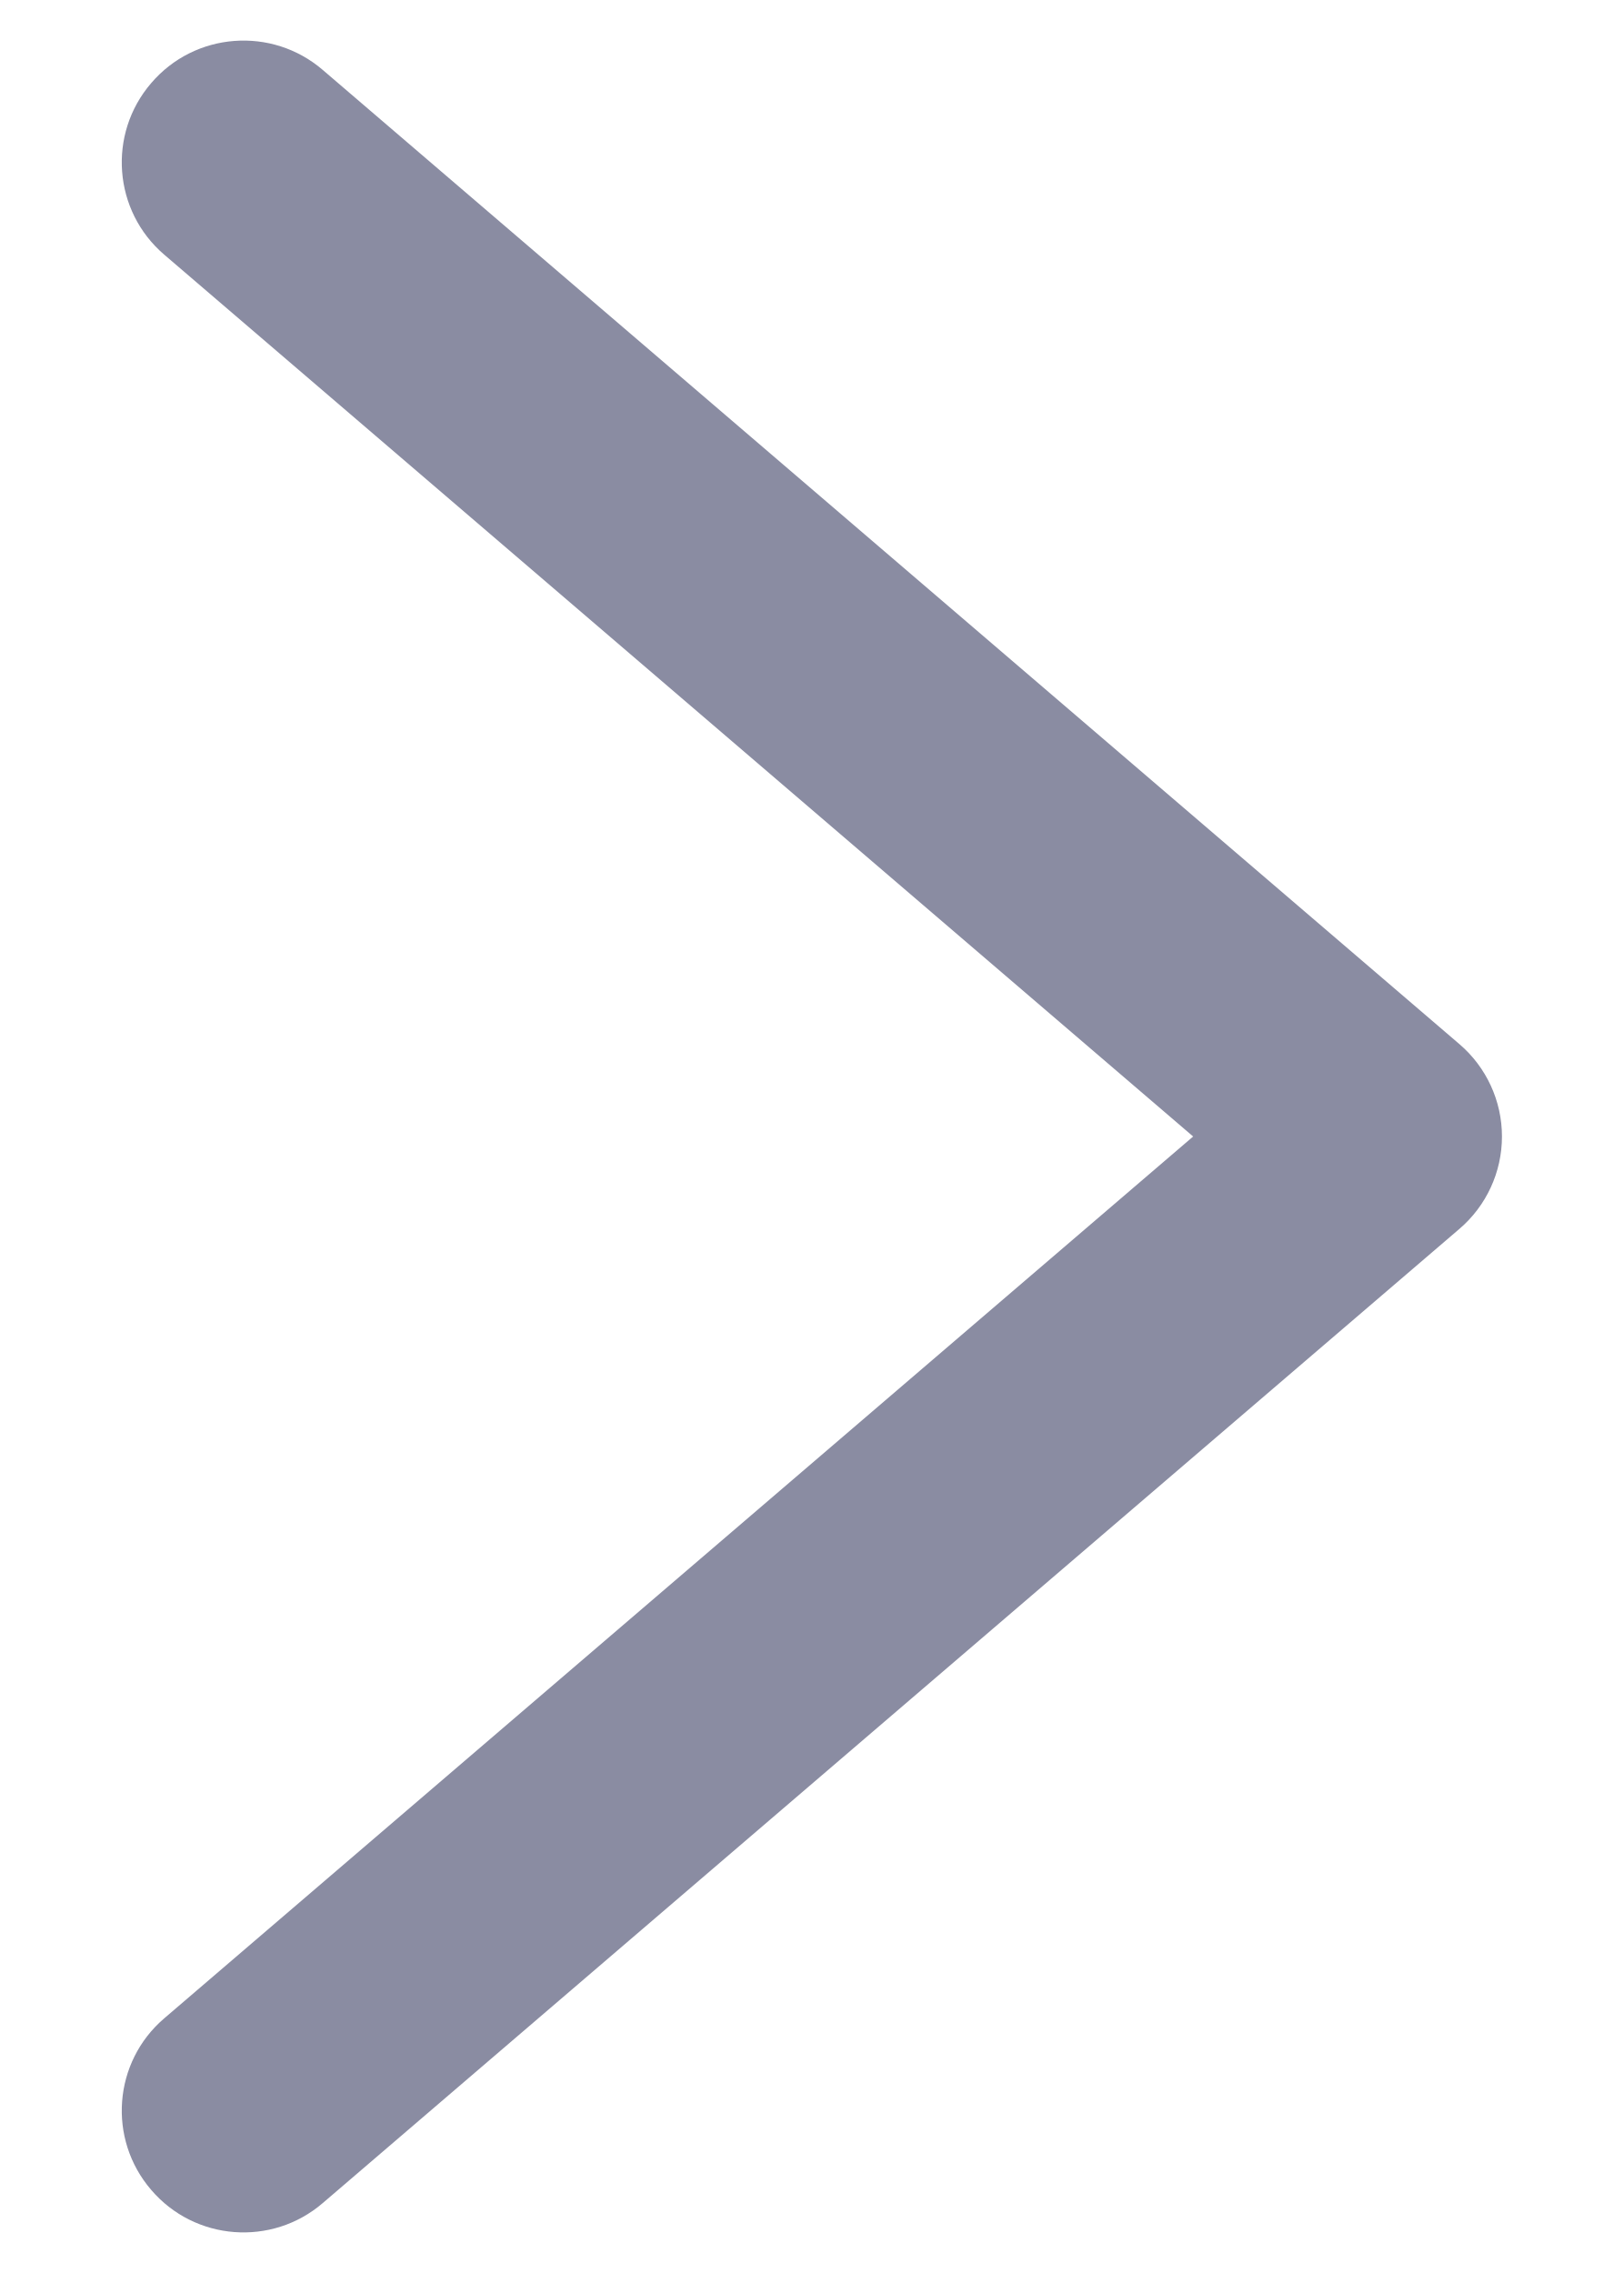
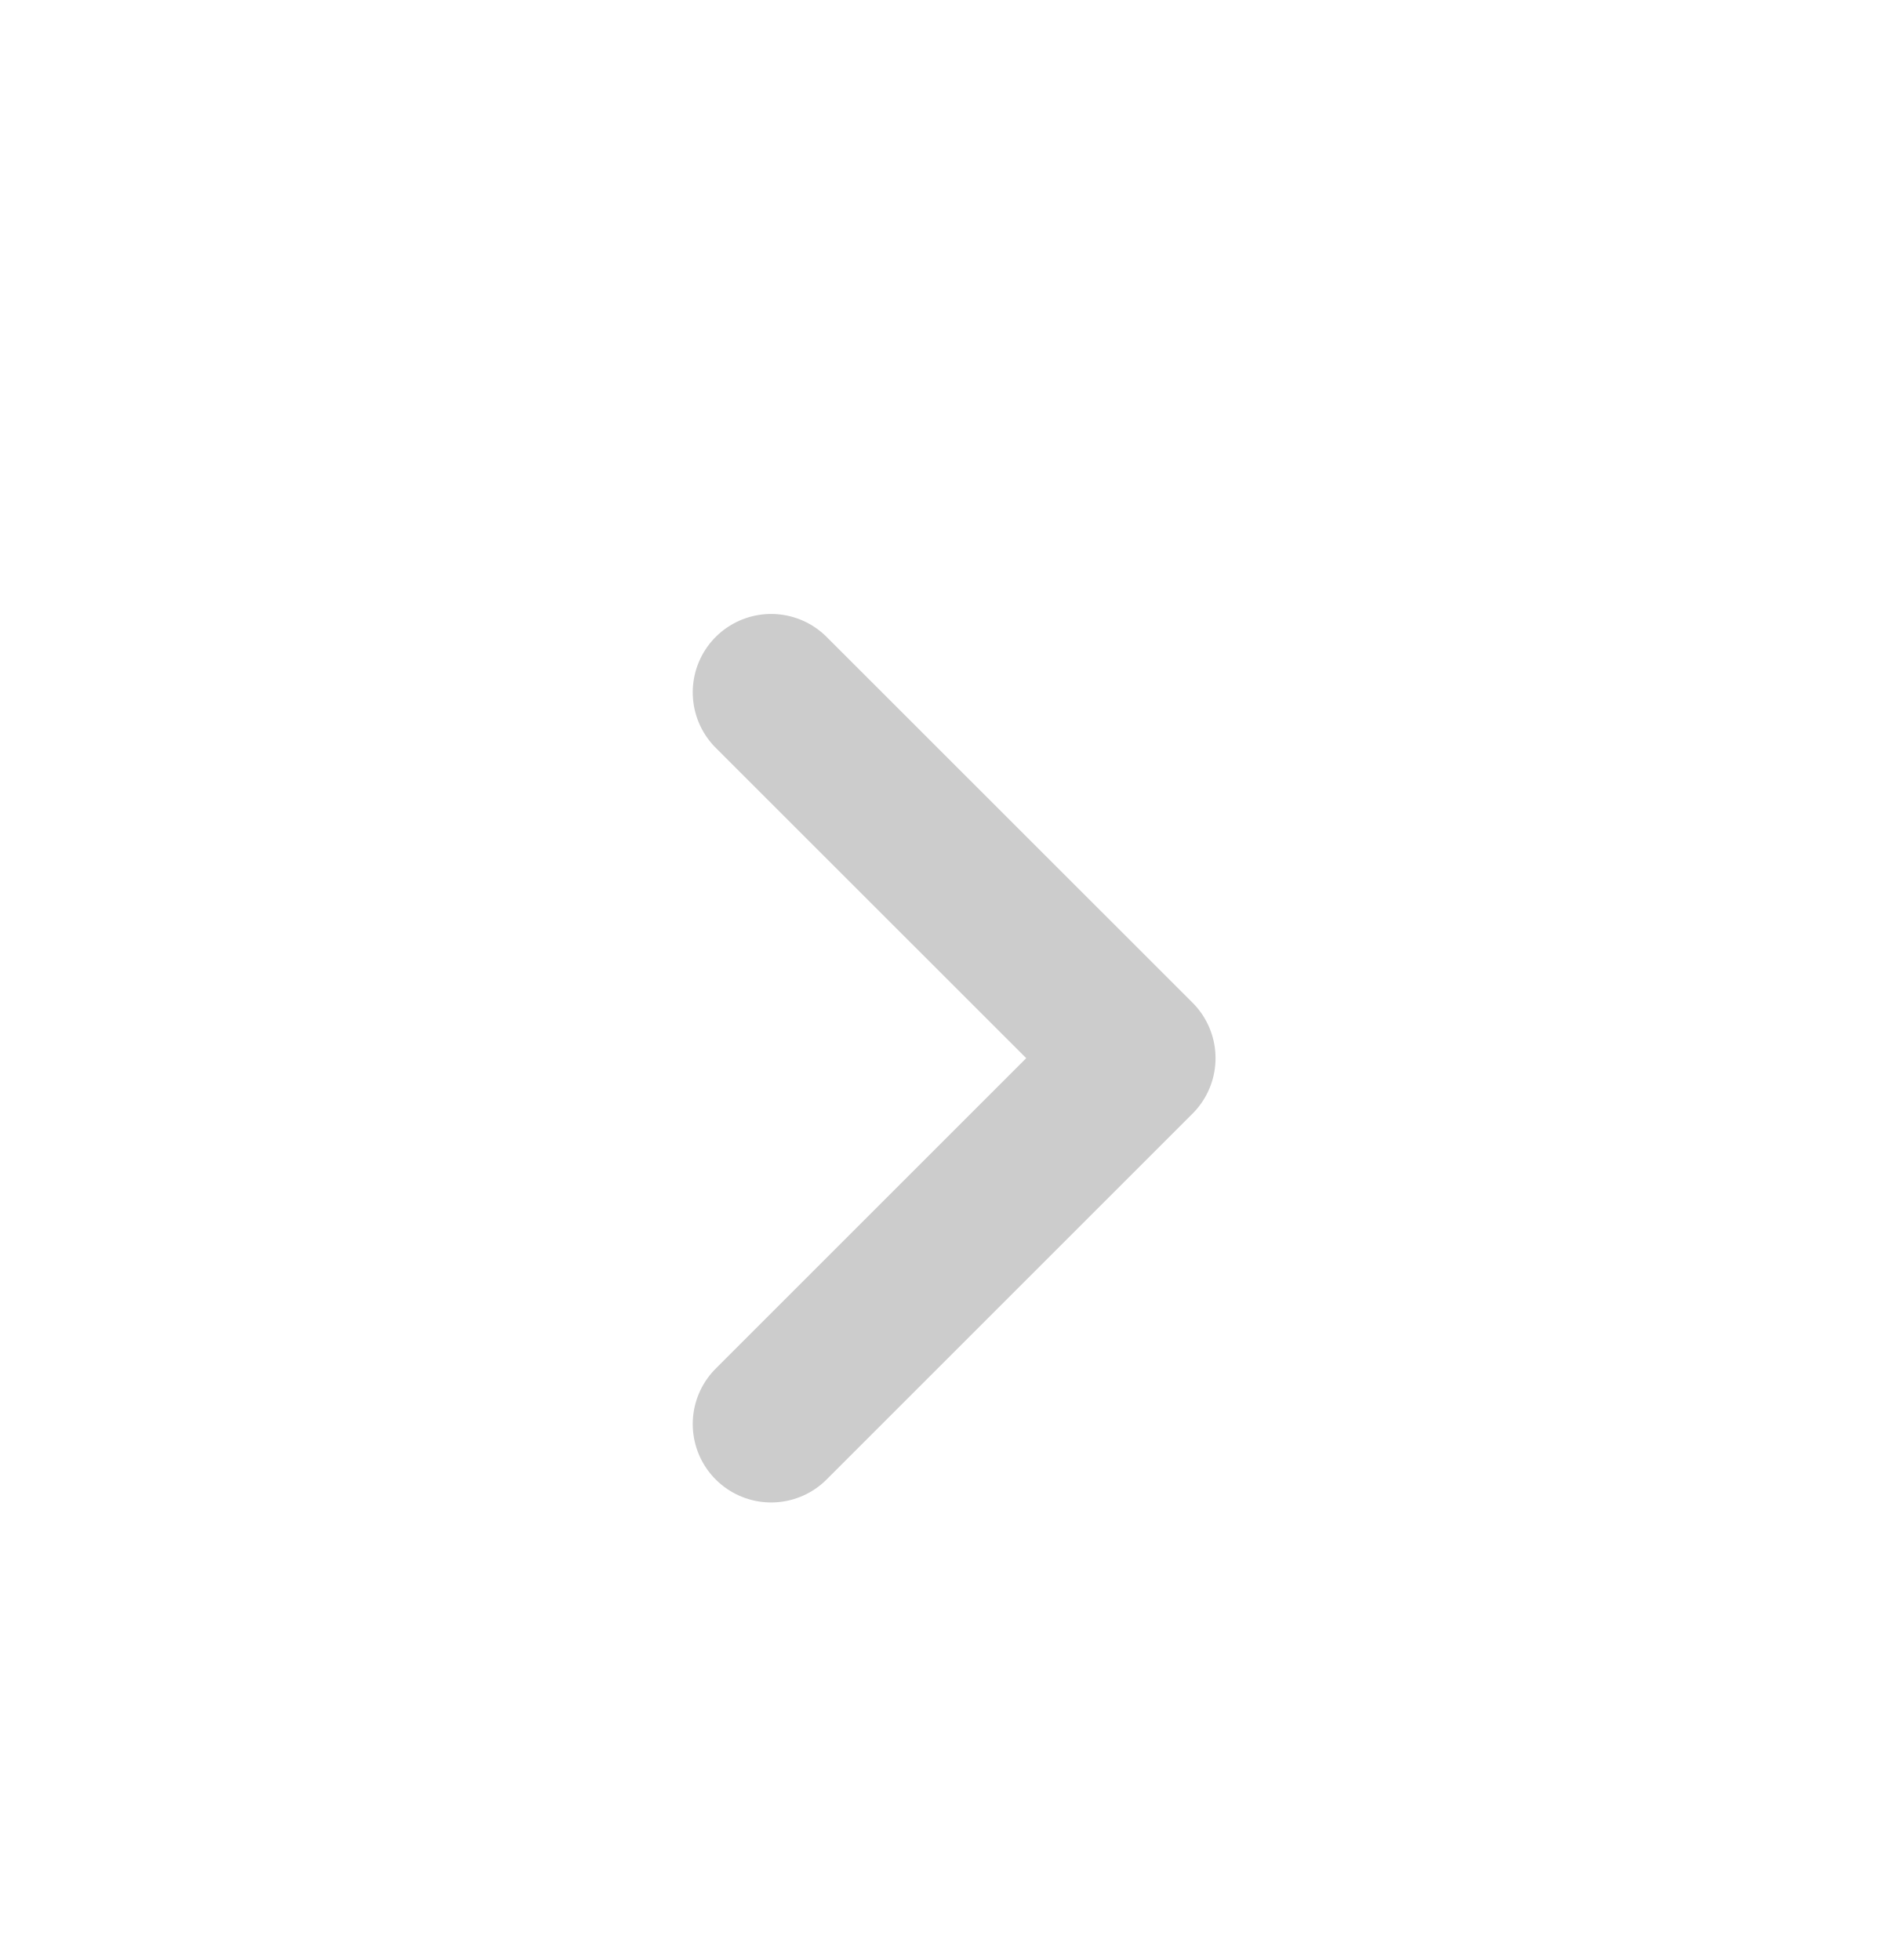
- <svg xmlns="http://www.w3.org/2000/svg" width="10" height="14" viewBox="0 0 10 14" fill="none">
-   <path d="M1.012 1.569C0.697 1.3 0.661 0.826 0.931 0.512C1.2 0.197 1.674 0.161 1.988 0.431L1.012 1.569ZM8.5 7L8.988 6.431C9.154 6.573 9.25 6.781 9.25 7C9.25 7.219 9.154 7.427 8.988 7.569L8.5 7ZM1.988 13.569C1.674 13.839 1.2 13.803 0.931 13.488C0.661 13.174 0.697 12.7 1.012 12.431L1.988 13.569ZM1.988 0.431L8.988 6.431L8.012 7.569L1.012 1.569L1.988 0.431ZM8.988 7.569L1.988 13.569L1.012 12.431L8.012 6.431L8.988 7.569Z" fill="#8A8CA2" />
+ <svg xmlns="http://www.w3.org/2000/svg" width="24" height="25" viewBox="0 0 24 25" fill="none">
+   <path d="M9.834 8.831L14.501 13.497L9.834 18.164" stroke="#CCCCCC" stroke-width="2" stroke-linecap="round" stroke-linejoin="round" />
</svg>
